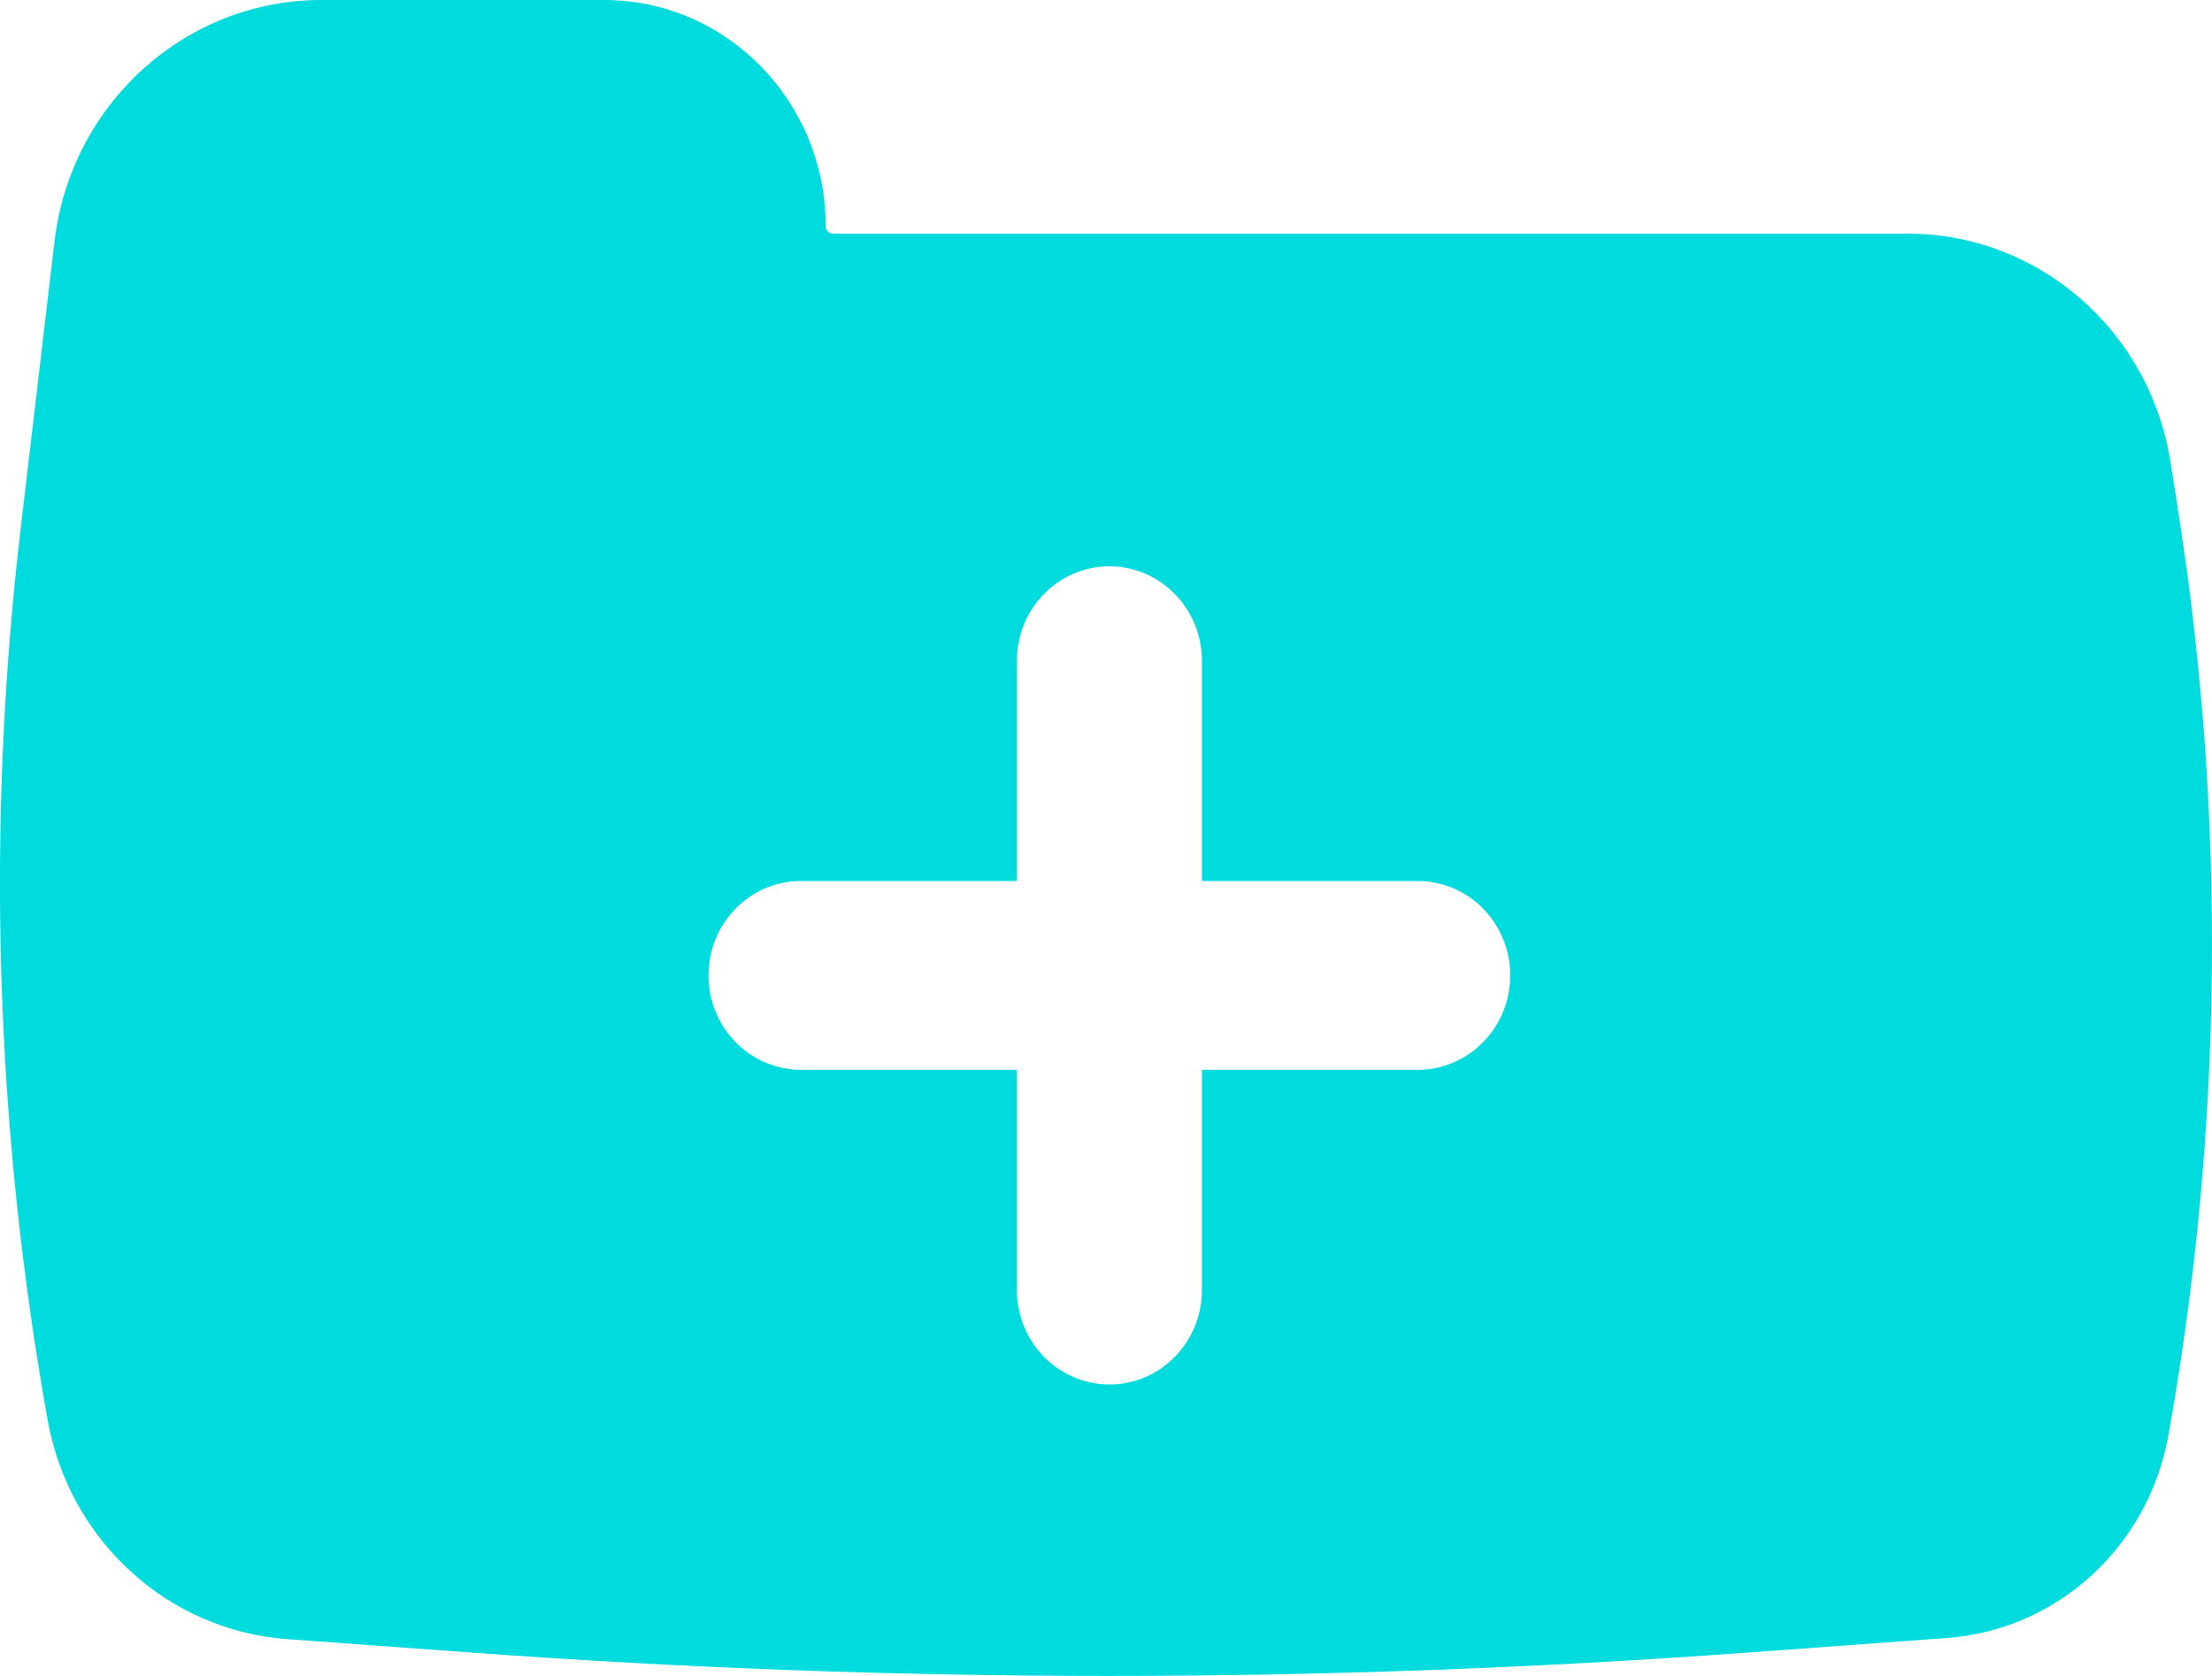
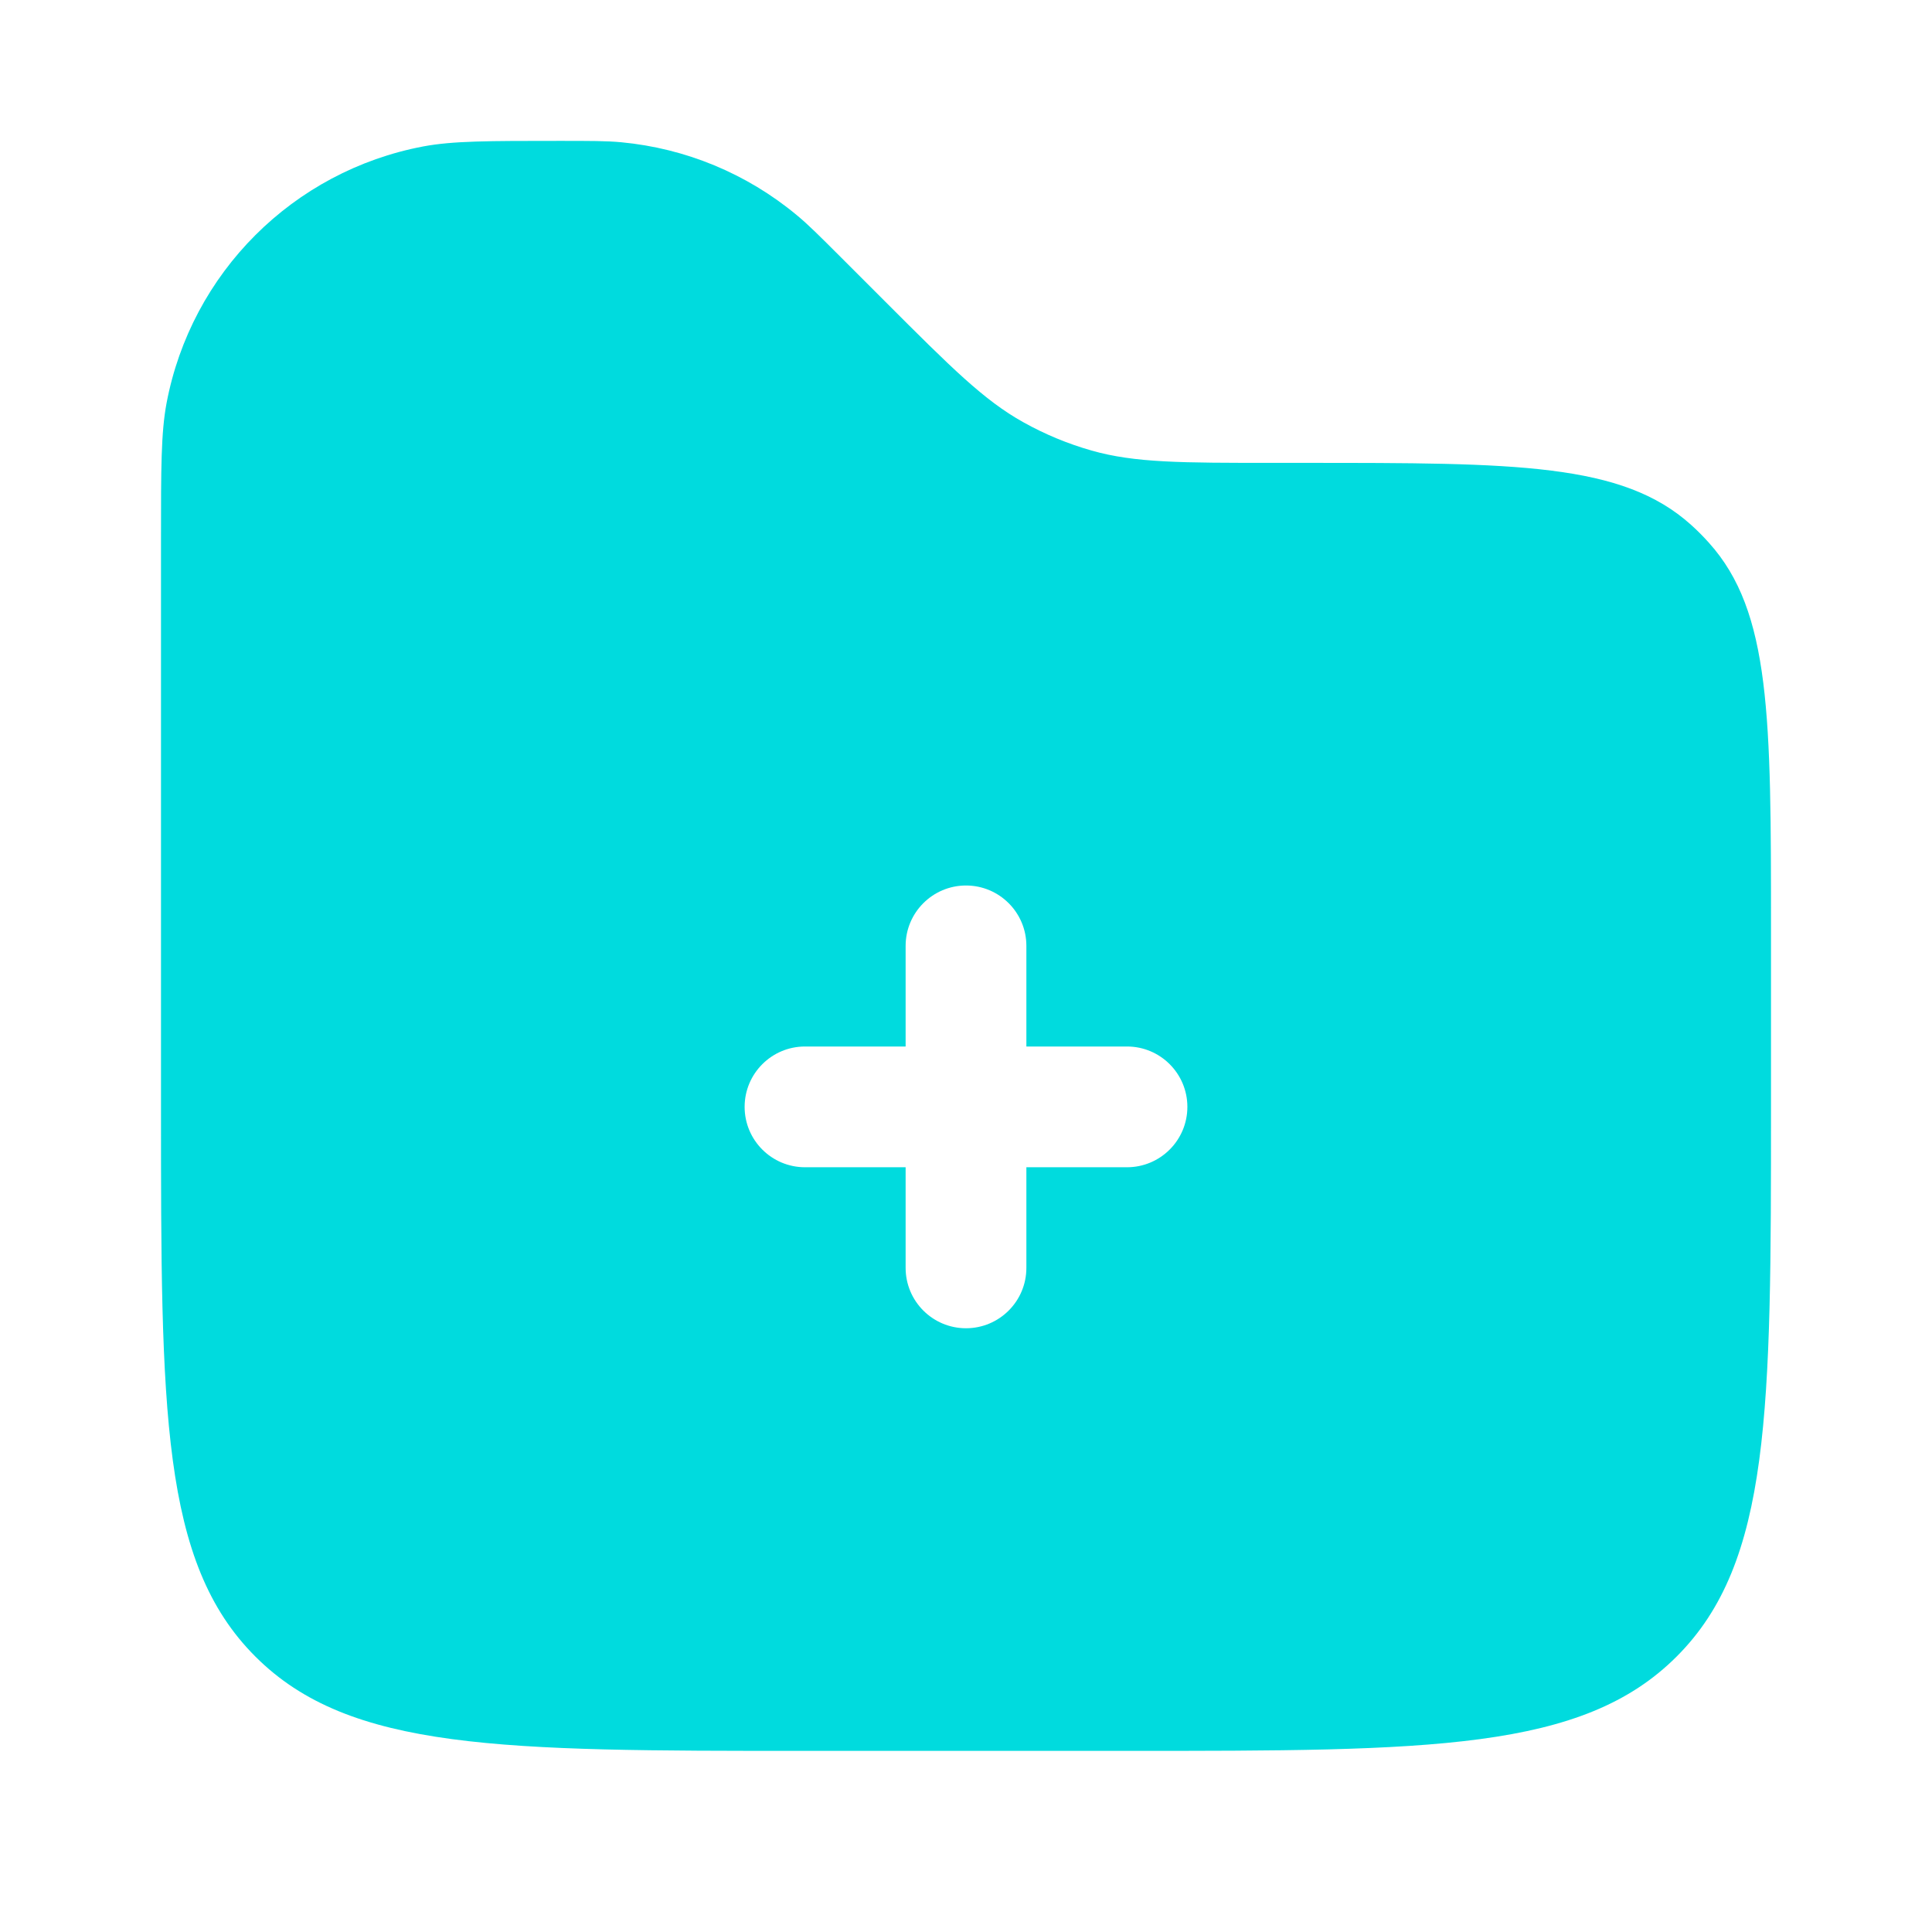
- <svg xmlns="http://www.w3.org/2000/svg" width="33" height="25" viewBox="0 0 33 25" fill="none">
-   <path fill-rule="evenodd" clip-rule="evenodd" d="M32.5 7.652C33.214 12.214 33.163 16.868 32.349 21.413C32.052 23.071 30.693 24.314 29.044 24.434L26.031 24.654C19.719 25.115 13.383 25.115 7.071 24.654L4.285 24.451C2.502 24.321 1.032 22.977 0.711 21.183C-0.076 16.789 -0.211 12.299 0.311 7.864L0.813 3.604C1.055 1.548 2.765 0 4.795 0H9.012C10.838 0 12.318 1.51 12.318 3.373C12.318 3.435 12.367 3.485 12.427 3.485L28.46 3.485C30.412 3.485 32.075 4.932 32.382 6.898L32.5 7.652ZM17.931 9.856C17.931 9.079 17.313 8.448 16.551 8.448C15.788 8.448 15.171 9.079 15.171 9.856V13.142H11.95C11.188 13.142 10.57 13.772 10.57 14.55C10.57 15.328 11.188 15.958 11.95 15.958H15.171V19.244C15.171 20.021 15.788 20.652 16.551 20.652C17.313 20.652 17.931 20.021 17.931 19.244V15.958H21.151C21.913 15.958 22.531 15.328 22.531 14.55C22.531 13.772 21.913 13.142 21.151 13.142H17.931V9.856Z" fill="#00DBDE" />
+ <svg xmlns="http://www.w3.org/2000/svg" width="current" height="current" viewBox="0 0 24 24" fill="none">
+   <path fill-rule="evenodd" clip-rule="evenodd" d="M2.069 5.008C2 5.376 2 5.817 2 6.7V13.75C2 17.521 2 19.407 3.172 20.578C4.343 21.75 6.229 21.75 10 21.75H14C17.771 21.75 19.657 21.75 20.828 20.578C22 19.407 22 17.521 22 13.75V11.548C22 8.916 22 7.599 21.23 6.744C21.16 6.665 21.085 6.59 21.006 6.519C20.151 5.75 18.834 5.75 16.202 5.75H15.828C14.675 5.75 14.098 5.75 13.56 5.597C13.265 5.513 12.98 5.395 12.712 5.245C12.224 4.974 11.816 4.566 11 3.75L10.45 3.2C10.176 2.926 10.04 2.79 9.896 2.671C9.277 2.157 8.517 1.842 7.716 1.767C7.53 1.75 7.336 1.75 6.95 1.75C6.067 1.75 5.626 1.75 5.258 1.819C3.64 2.125 2.375 3.39 2.069 5.008ZM12 11C12.414 11 12.75 11.336 12.75 11.75V13H14C14.414 13 14.75 13.336 14.75 13.75C14.75 14.164 14.414 14.5 14 14.5H12.75V15.75C12.75 16.164 12.414 16.5 12 16.5C11.586 16.5 11.25 16.164 11.25 15.75V14.5H10C9.586 14.5 9.25 14.164 9.25 13.75C9.25 13.336 9.586 13 10 13H11.25V11.75C11.25 11.336 11.586 11 12 11Z" fill="#00DBDE" />
</svg>
